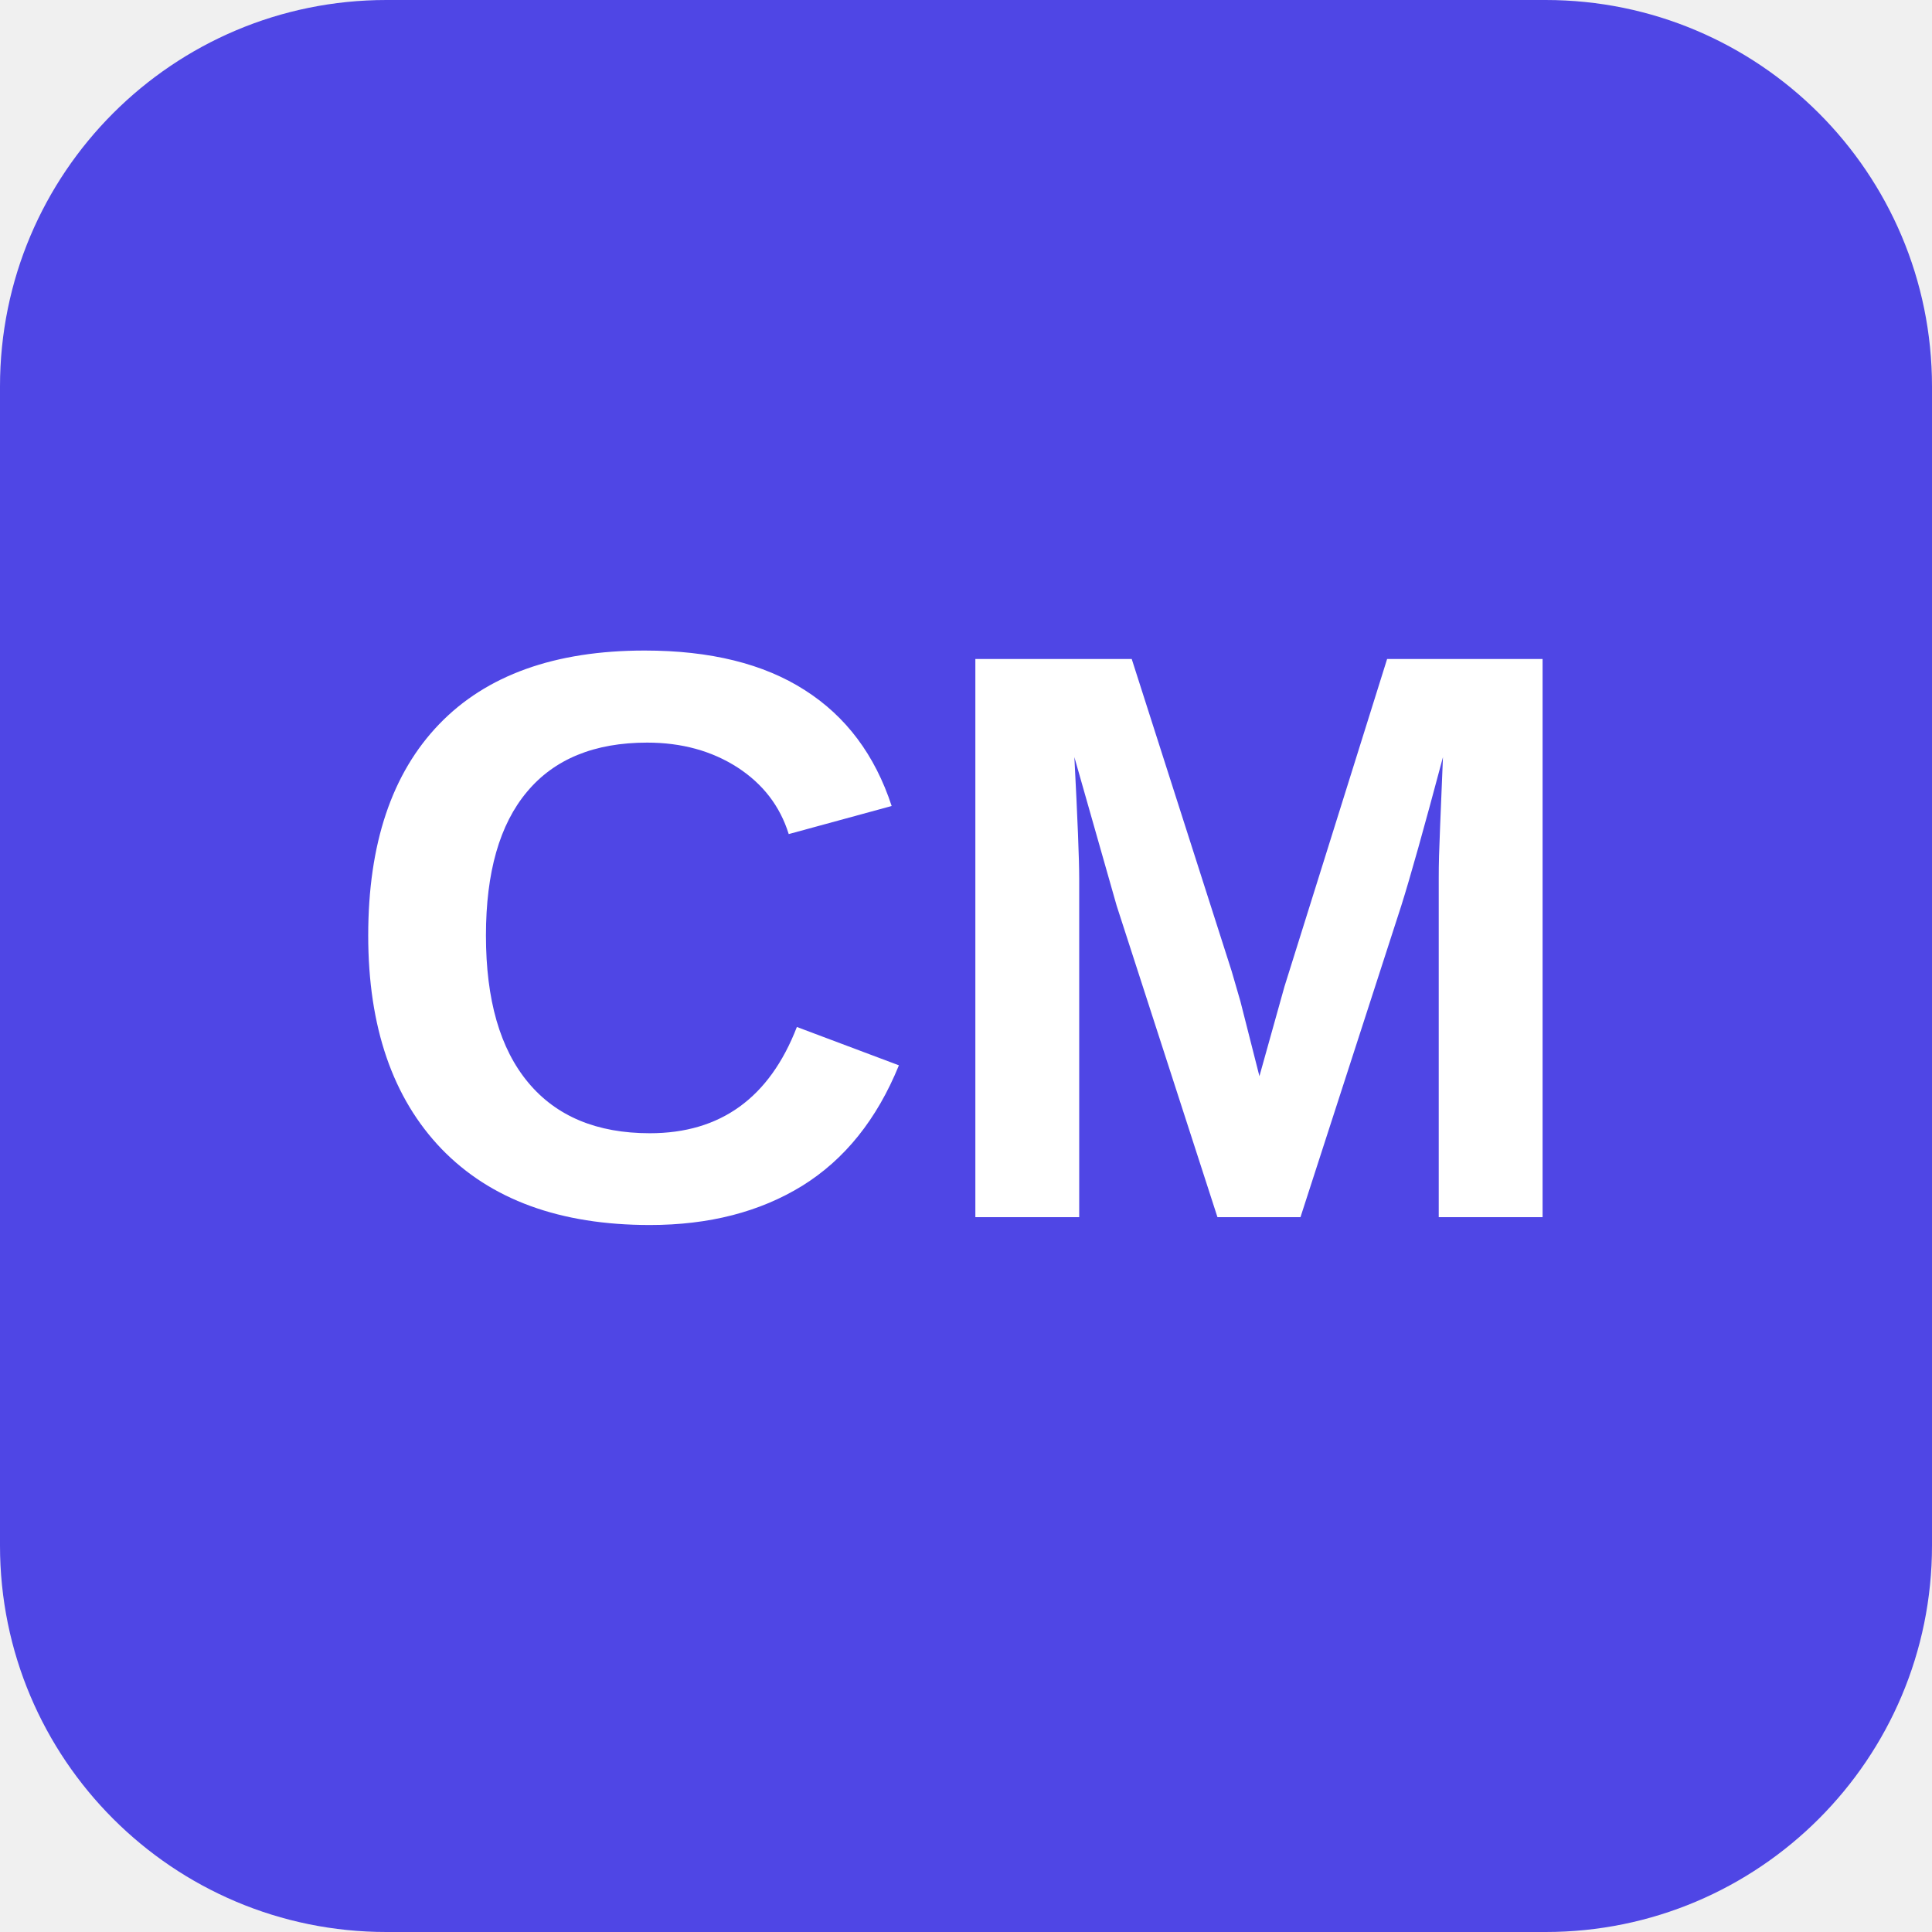
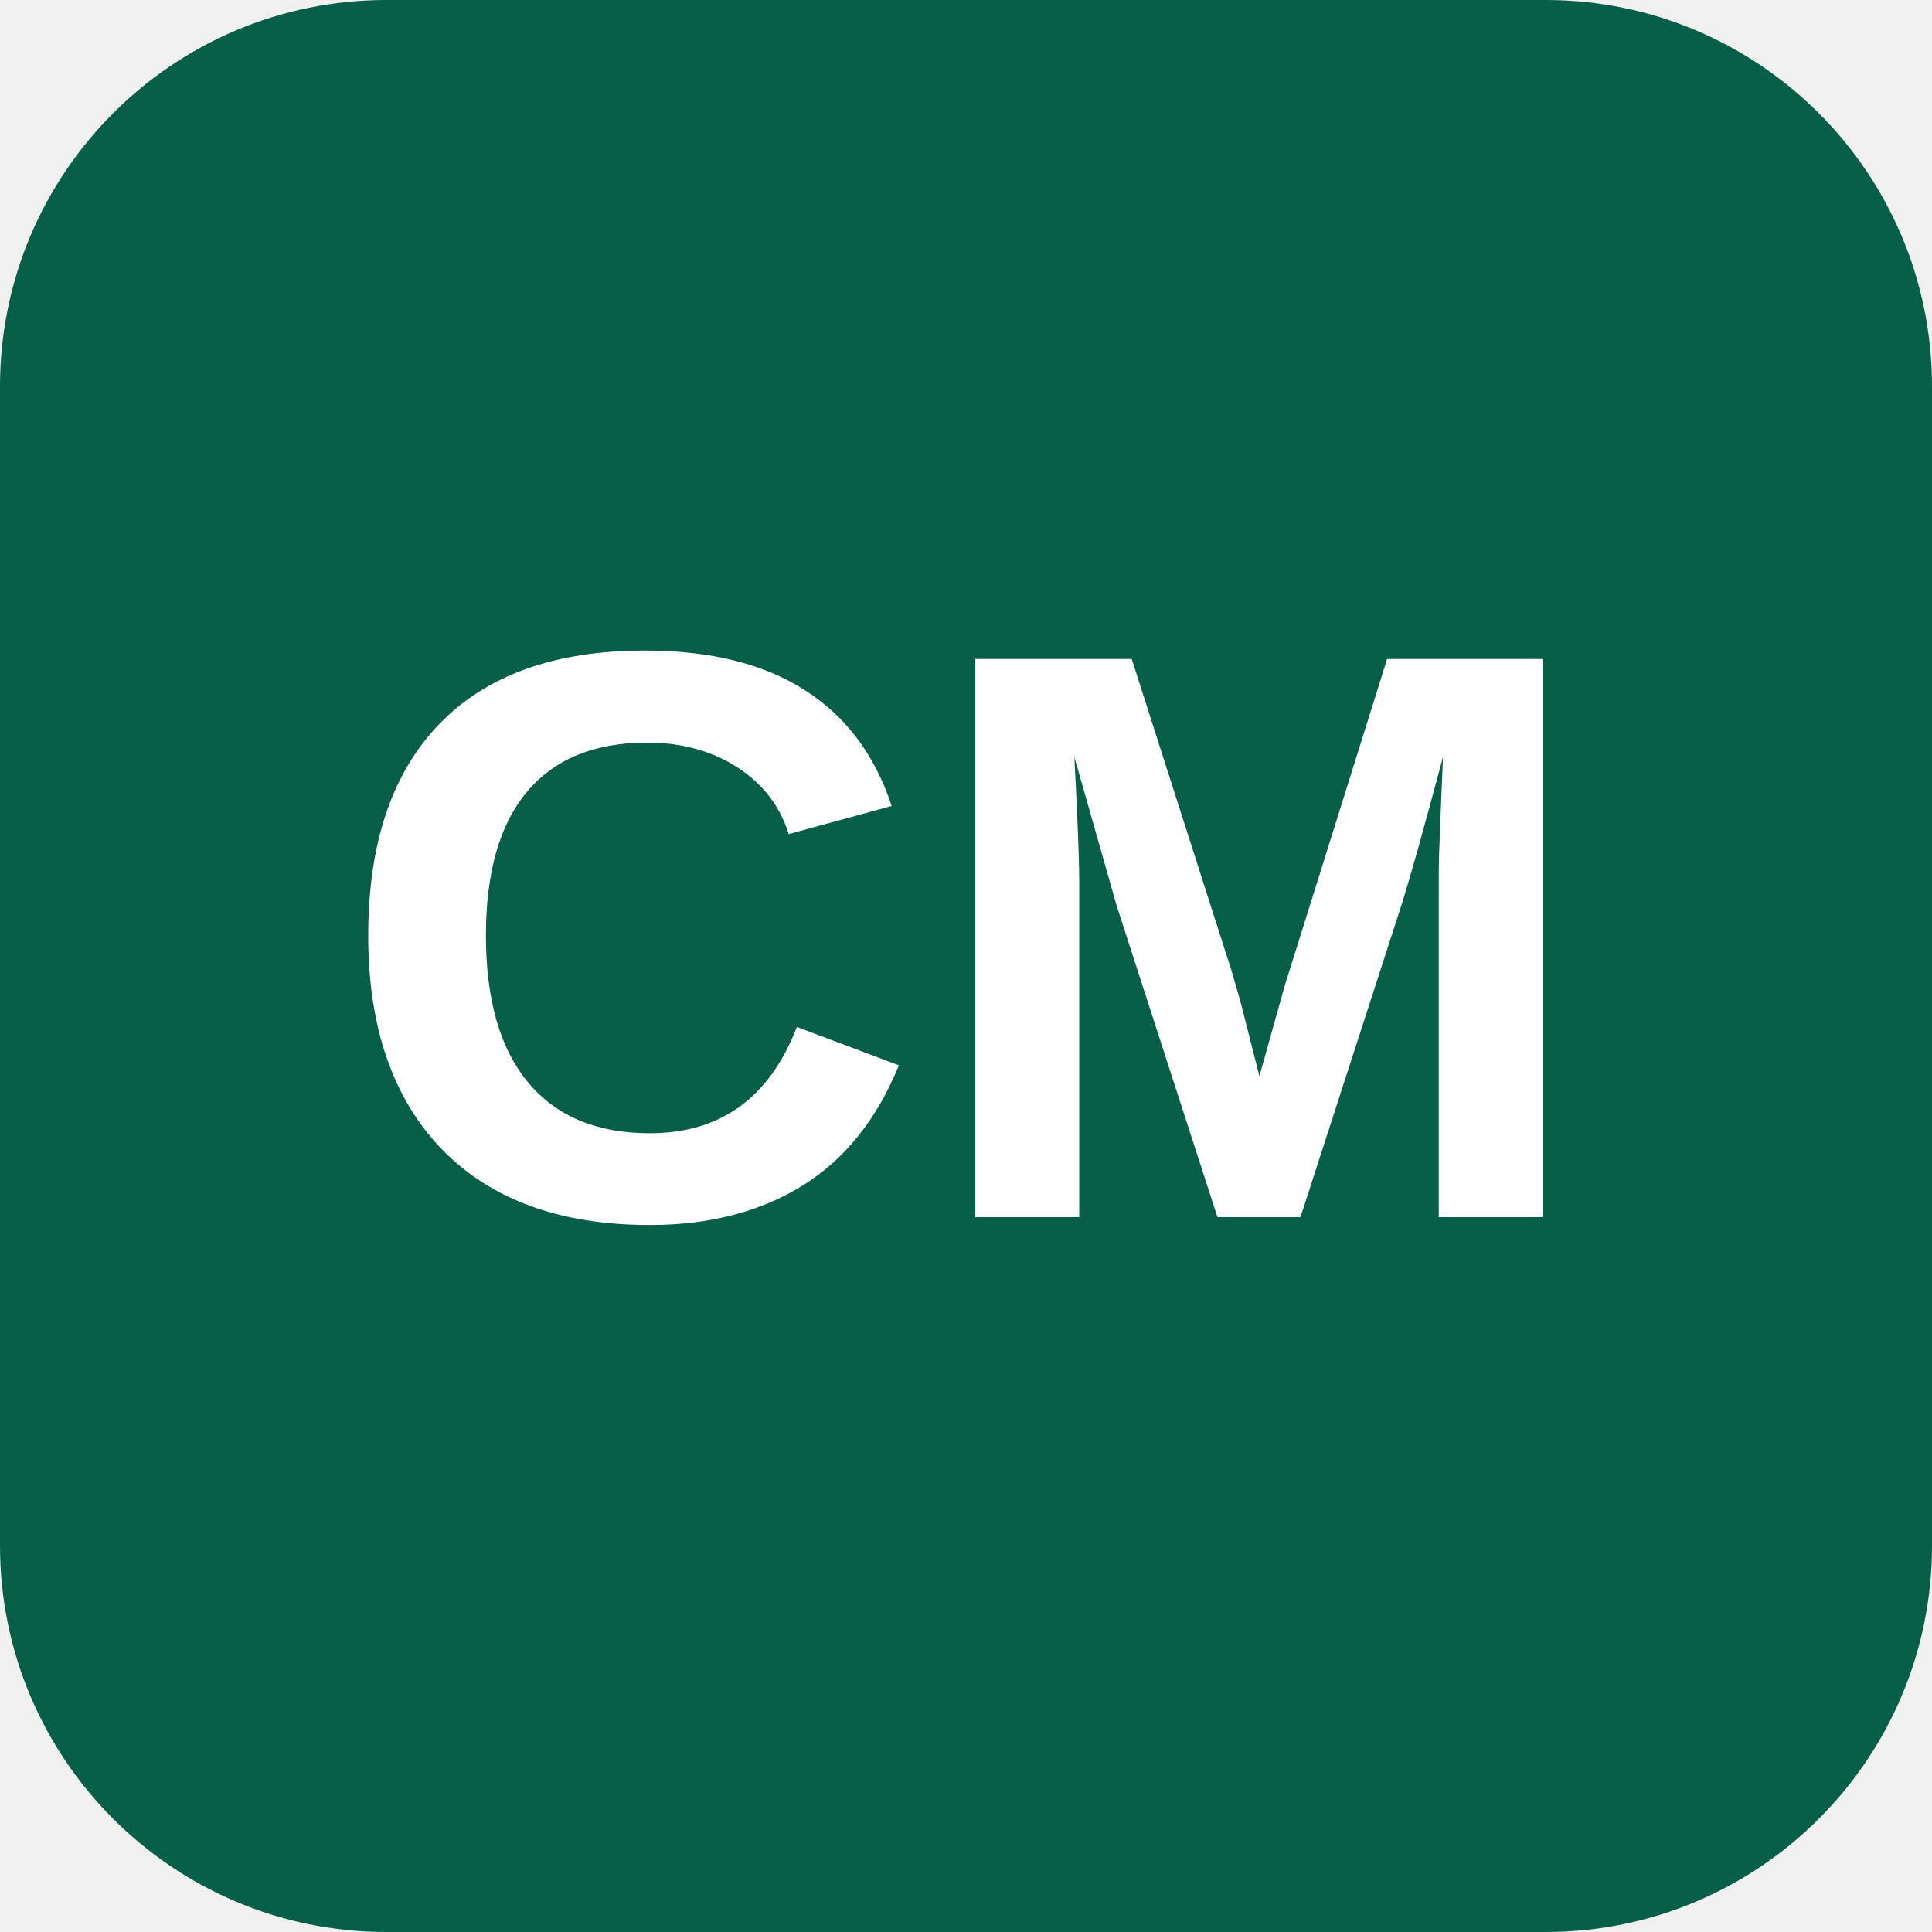
<svg xmlns="http://www.w3.org/2000/svg" viewBox="0 0 100 100">
-   <rect width="100" height="100" rx="20" fill="#4f46e5" />
+   <rect width="100" height="100" rx="20" fill="#065f46" />
  <text x="50" y="63" font-family="Arial, sans-serif" font-size="42" font-weight="bold" fill="#ffffff" text-anchor="middle">CM</text>
</svg>
